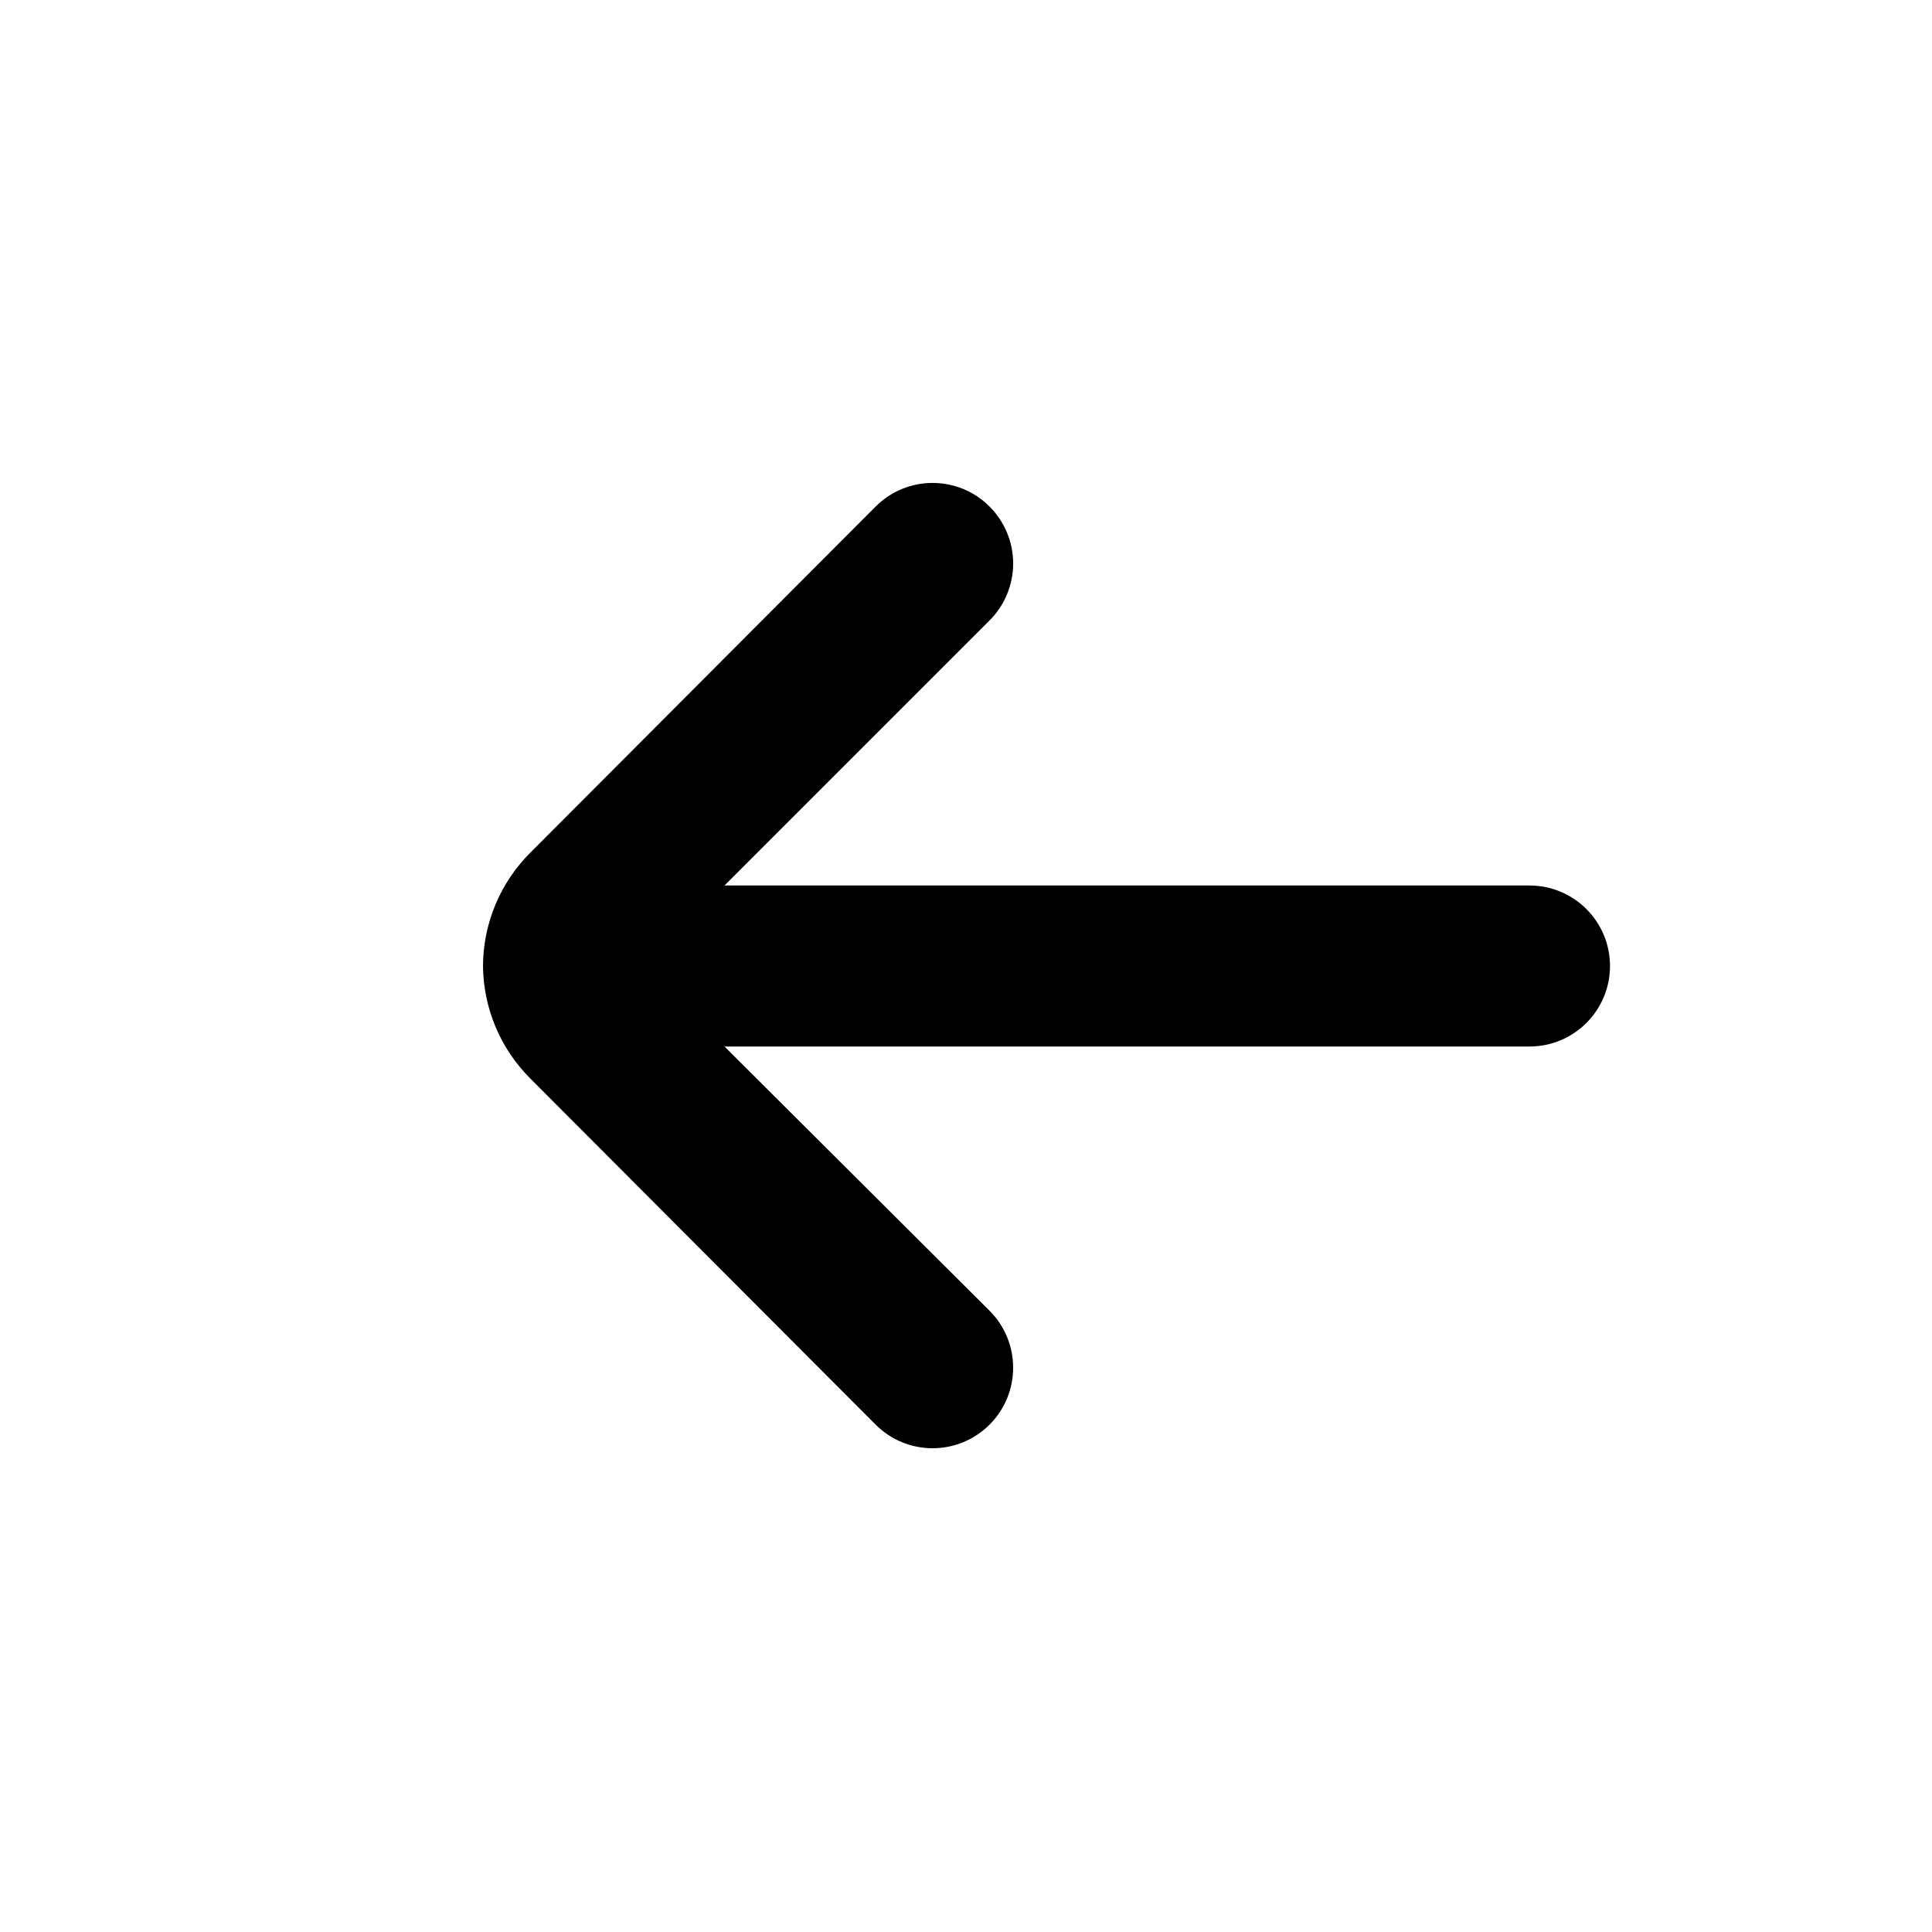
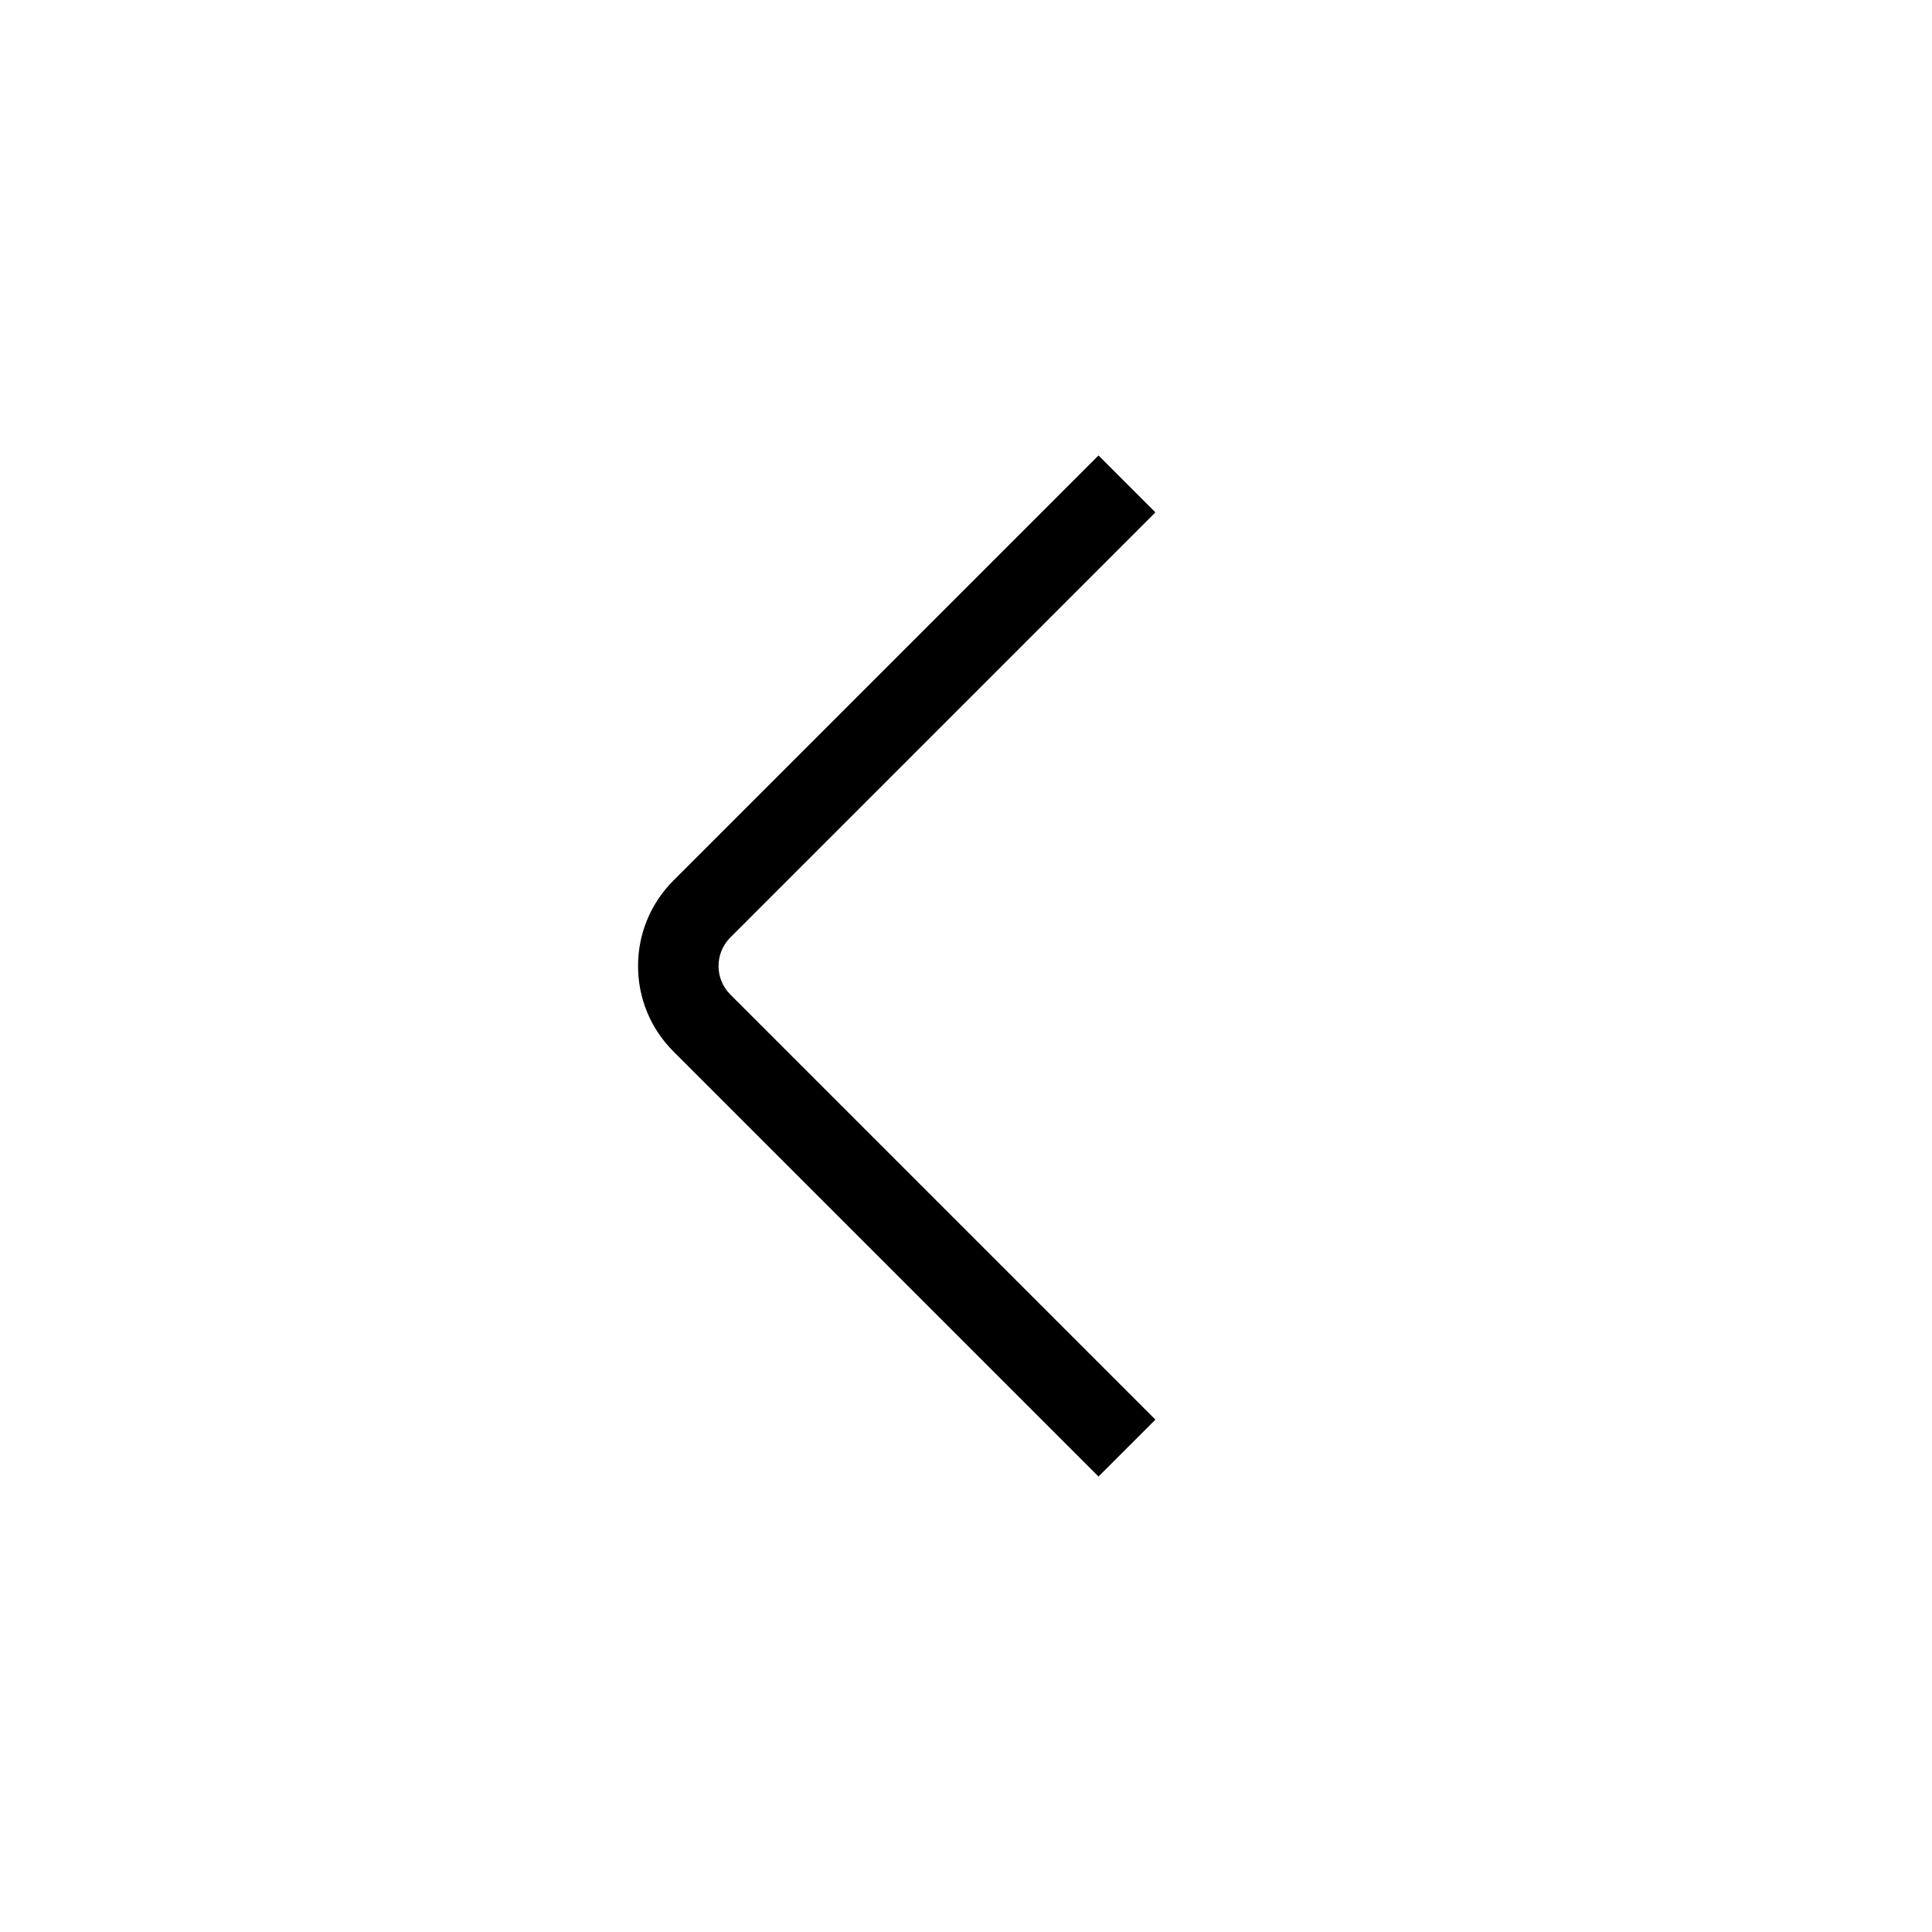
- <svg xmlns="http://www.w3.org/2000/svg" id="Outline" viewBox="0 0 24 24" width="512" height="512">
-   <path d="M19,11H9l3.29-3.29a1,1,0,0,0,0-1.42,1,1,0,0,0-1.41,0l-4.29,4.3A2,2,0,0,0,6,12H6a2,2,0,0,0,.59,1.4l4.29,4.3a1,1,0,1,0,1.41-1.42L9,13H19a1,1,0,0,0,0-2Z" />
+ <svg xmlns="http://www.w3.org/2000/svg" id="Layer_1" data-name="Layer 1" viewBox="0 0 24 24">
+   <path d="m13.646,18.342l-5.281-5.281c-.283-.283-.439-.66-.439-1.061s.156-.777.439-1.061l5.281-5.281.707.707-5.281,5.281c-.094.095-.146.22-.146.354s.052.259.146.354l5.281,5.281-.707.707Z" />
</svg>
